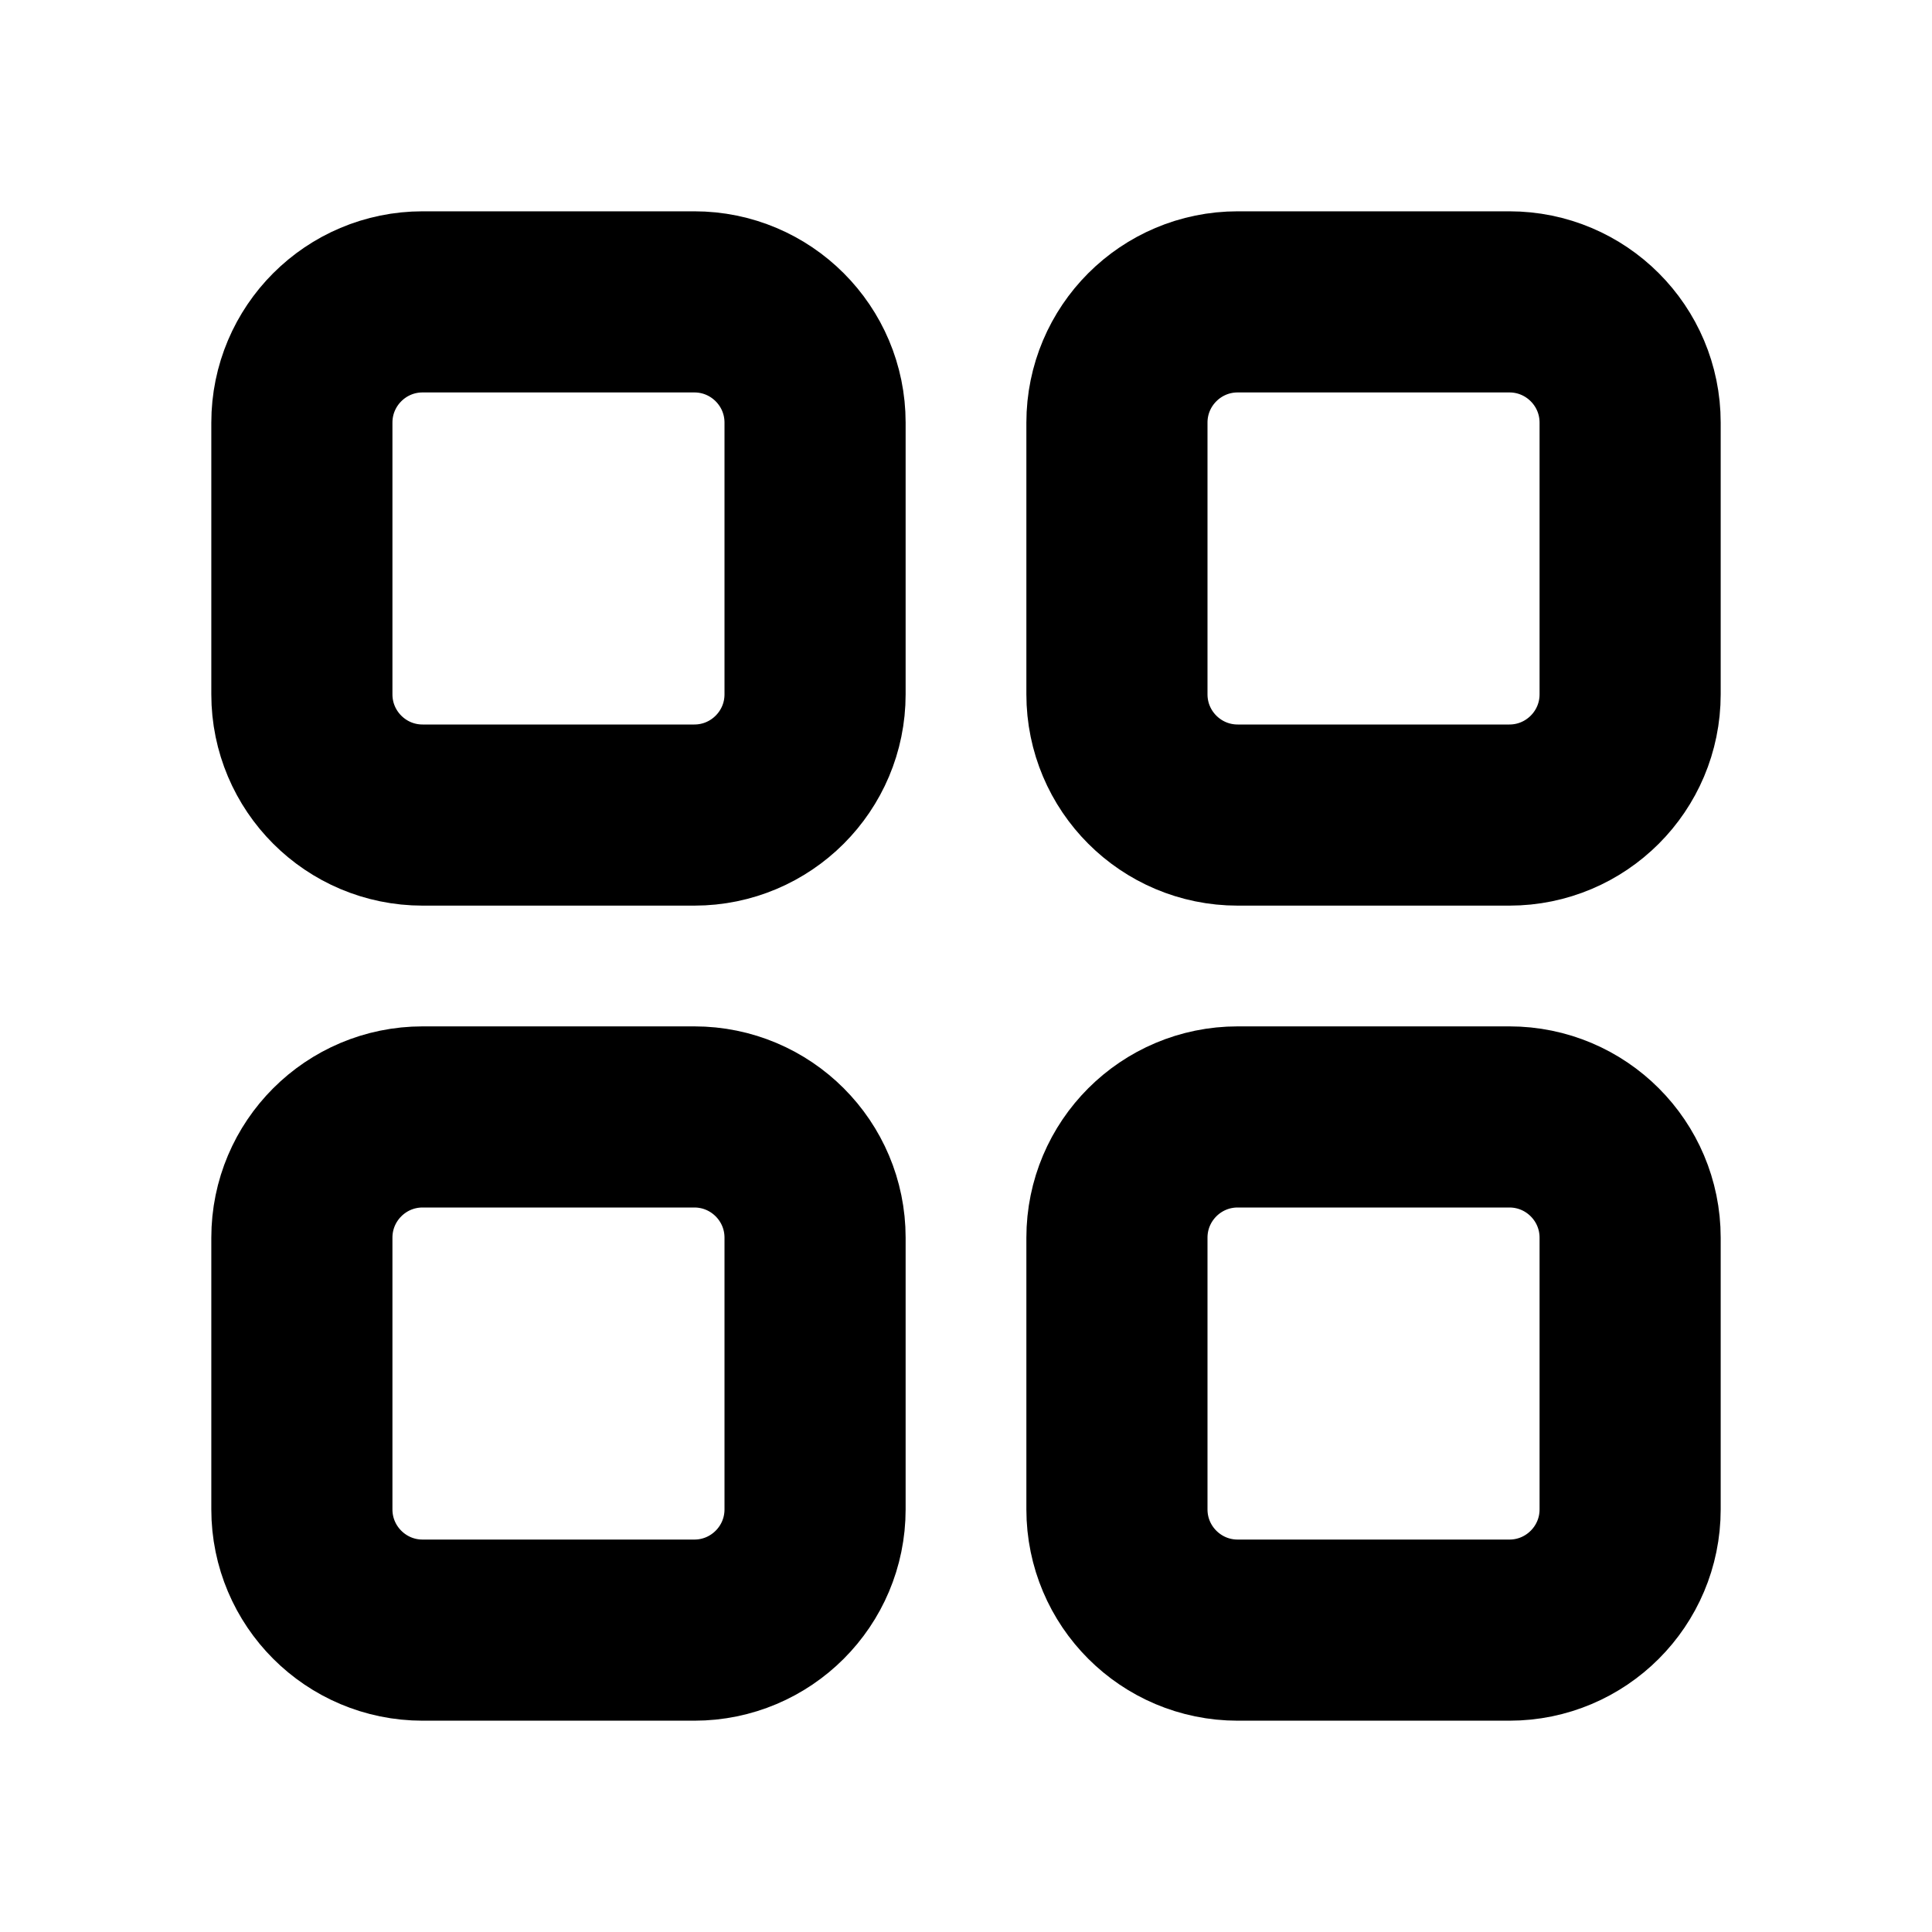
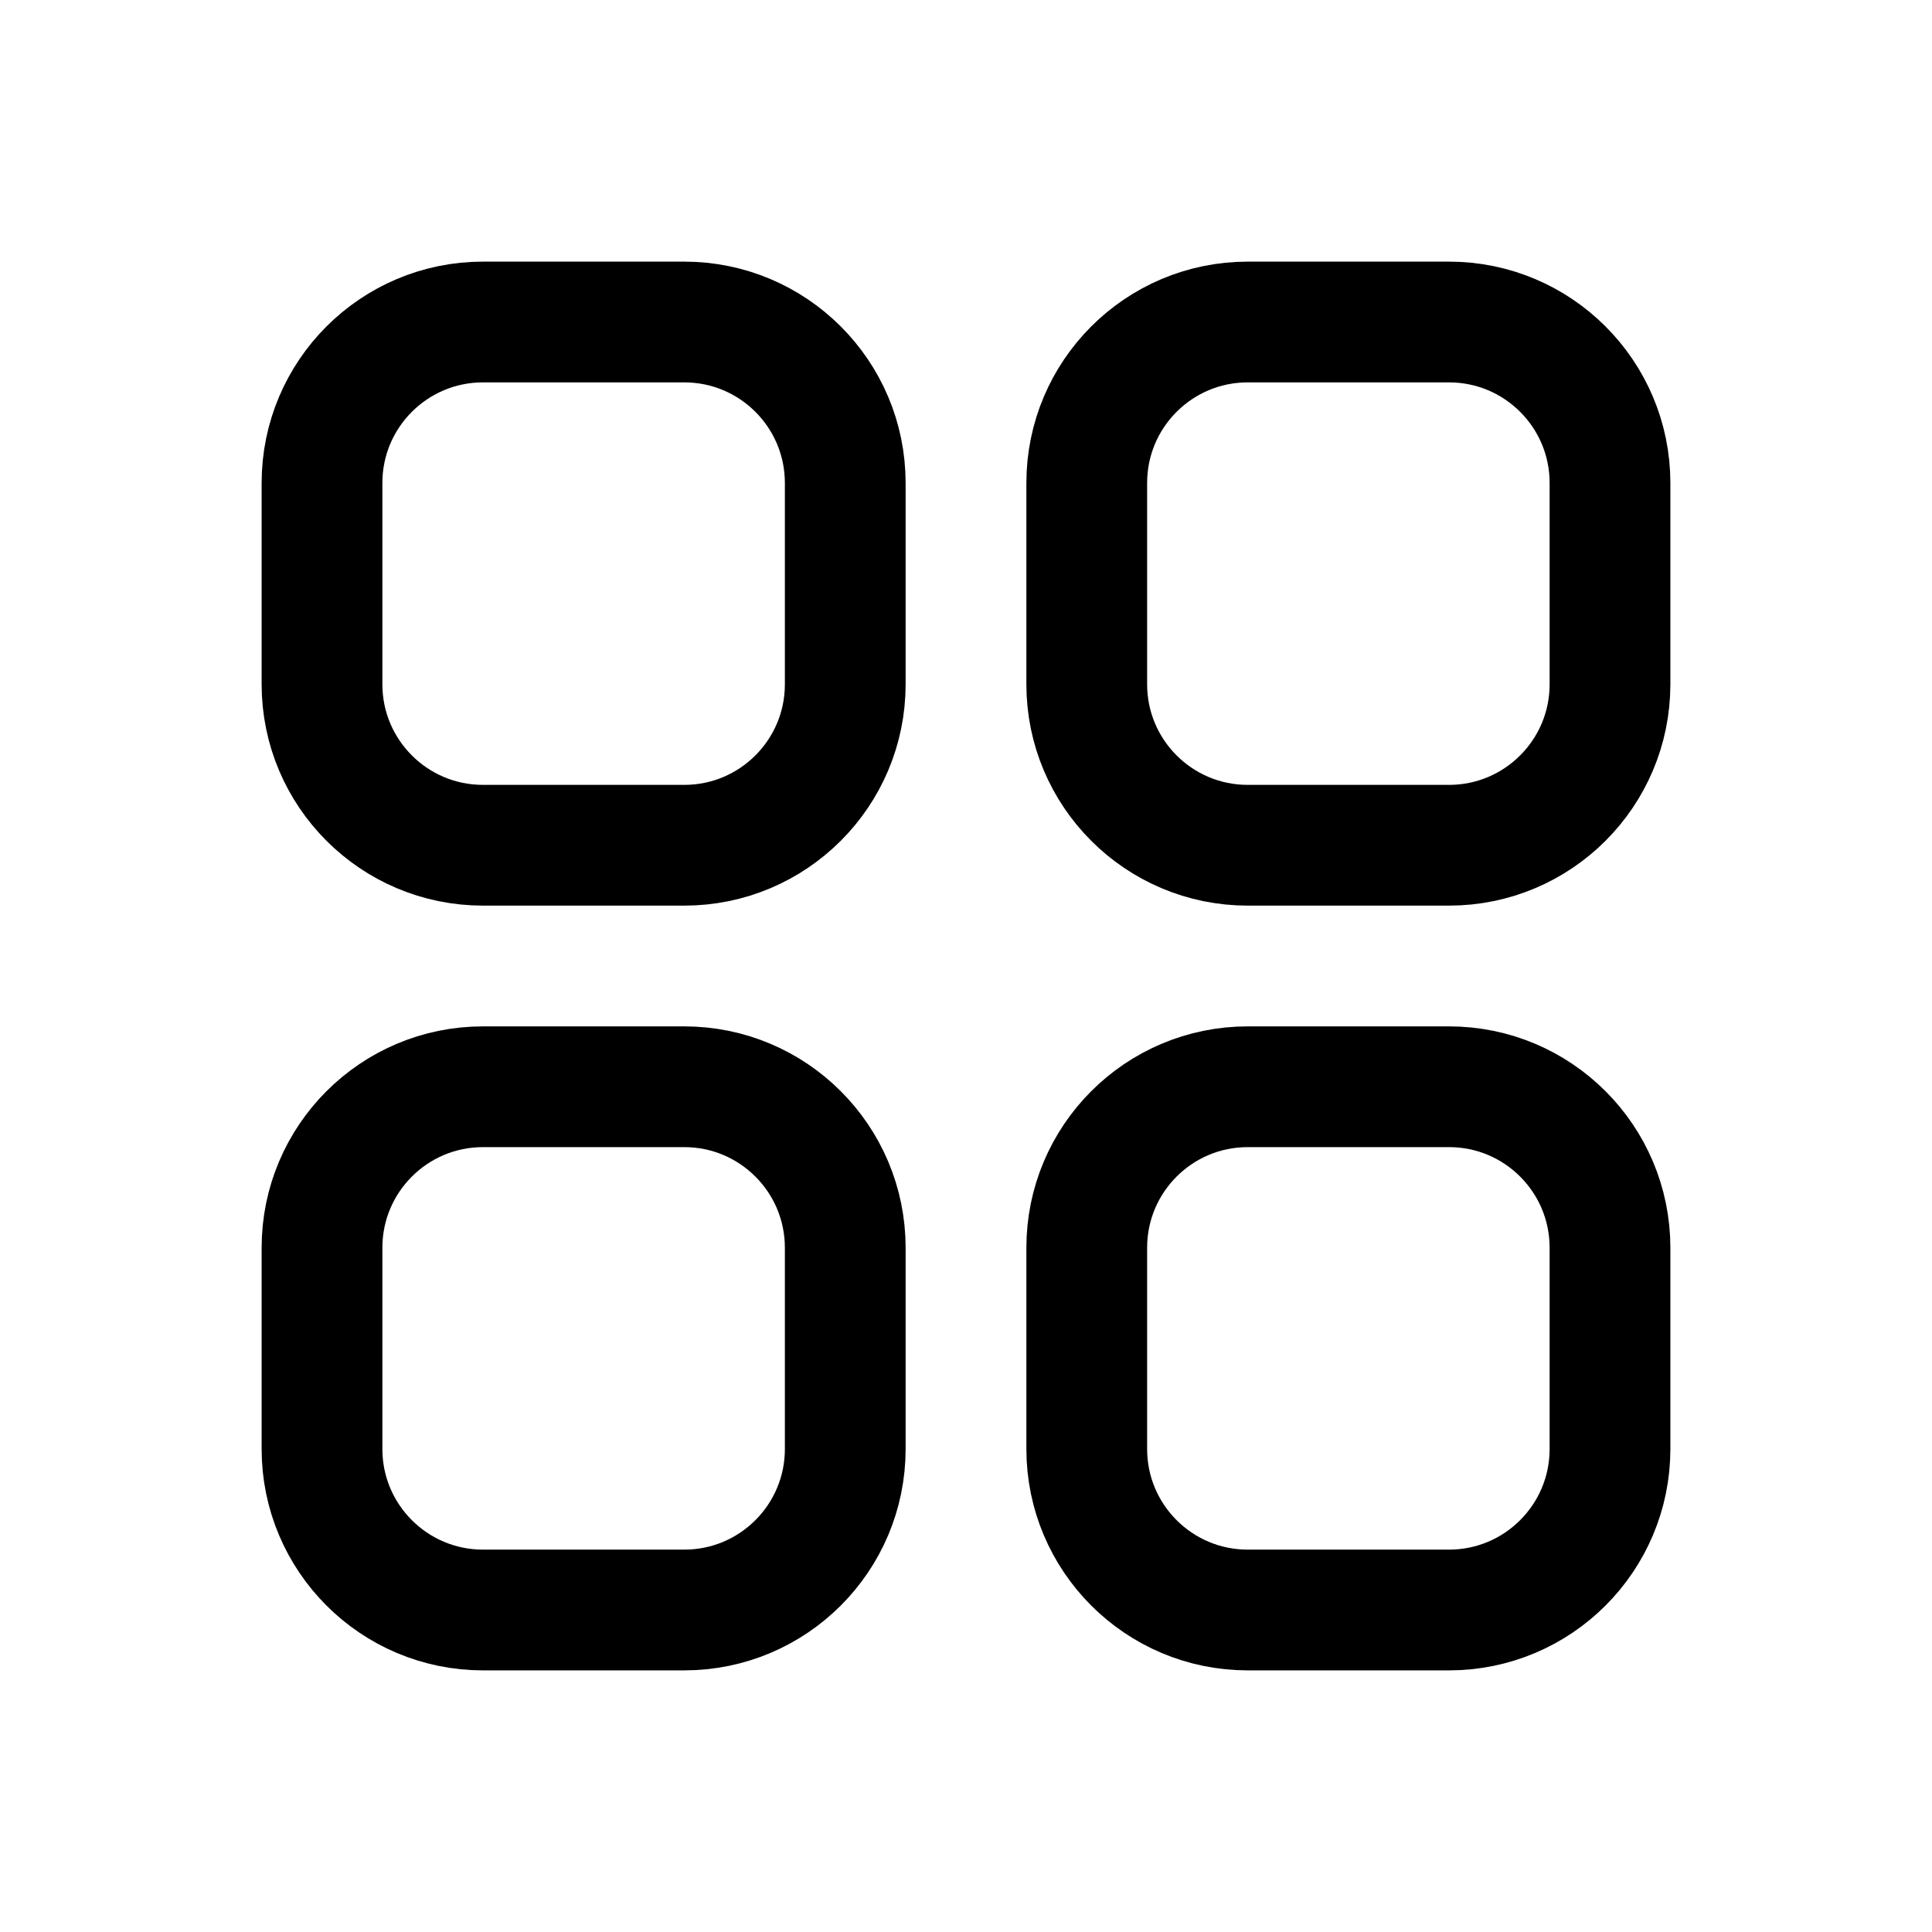
- <svg xmlns="http://www.w3.org/2000/svg" viewBox="0 0 16 16" fill="none" stroke="currentColor" stroke-width="1.5" stroke-linecap="round" stroke-linejoin="round">
-   <rect x="2.5" y="2.5" width="4.25" height="4.25" rx="1" />
-   <rect x="9.25" y="2.5" width="4.25" height="4.25" rx="1" />
-   <rect x="2.5" y="9.25" width="4.25" height="4.25" rx="1" />
-   <rect x="9.25" y="9.25" width="4.25" height="4.25" rx="1" />
+ <svg xmlns="http://www.w3.org/2000/svg" viewBox="0 0 24 24" fill="none" stroke="currentColor" stroke-width="1.5" stroke-linecap="round" stroke-linejoin="round">
+   <rect x="4" y="4" width="6.5" height="6.5" rx="2" />
+   <rect x="13.5" y="4" width="6.5" height="6.5" rx="2" />
+   <rect x="4" y="13.5" width="6.5" height="6.5" rx="2" />
+   <rect x="13.5" y="13.5" width="6.5" height="6.5" rx="2" />
</svg>
